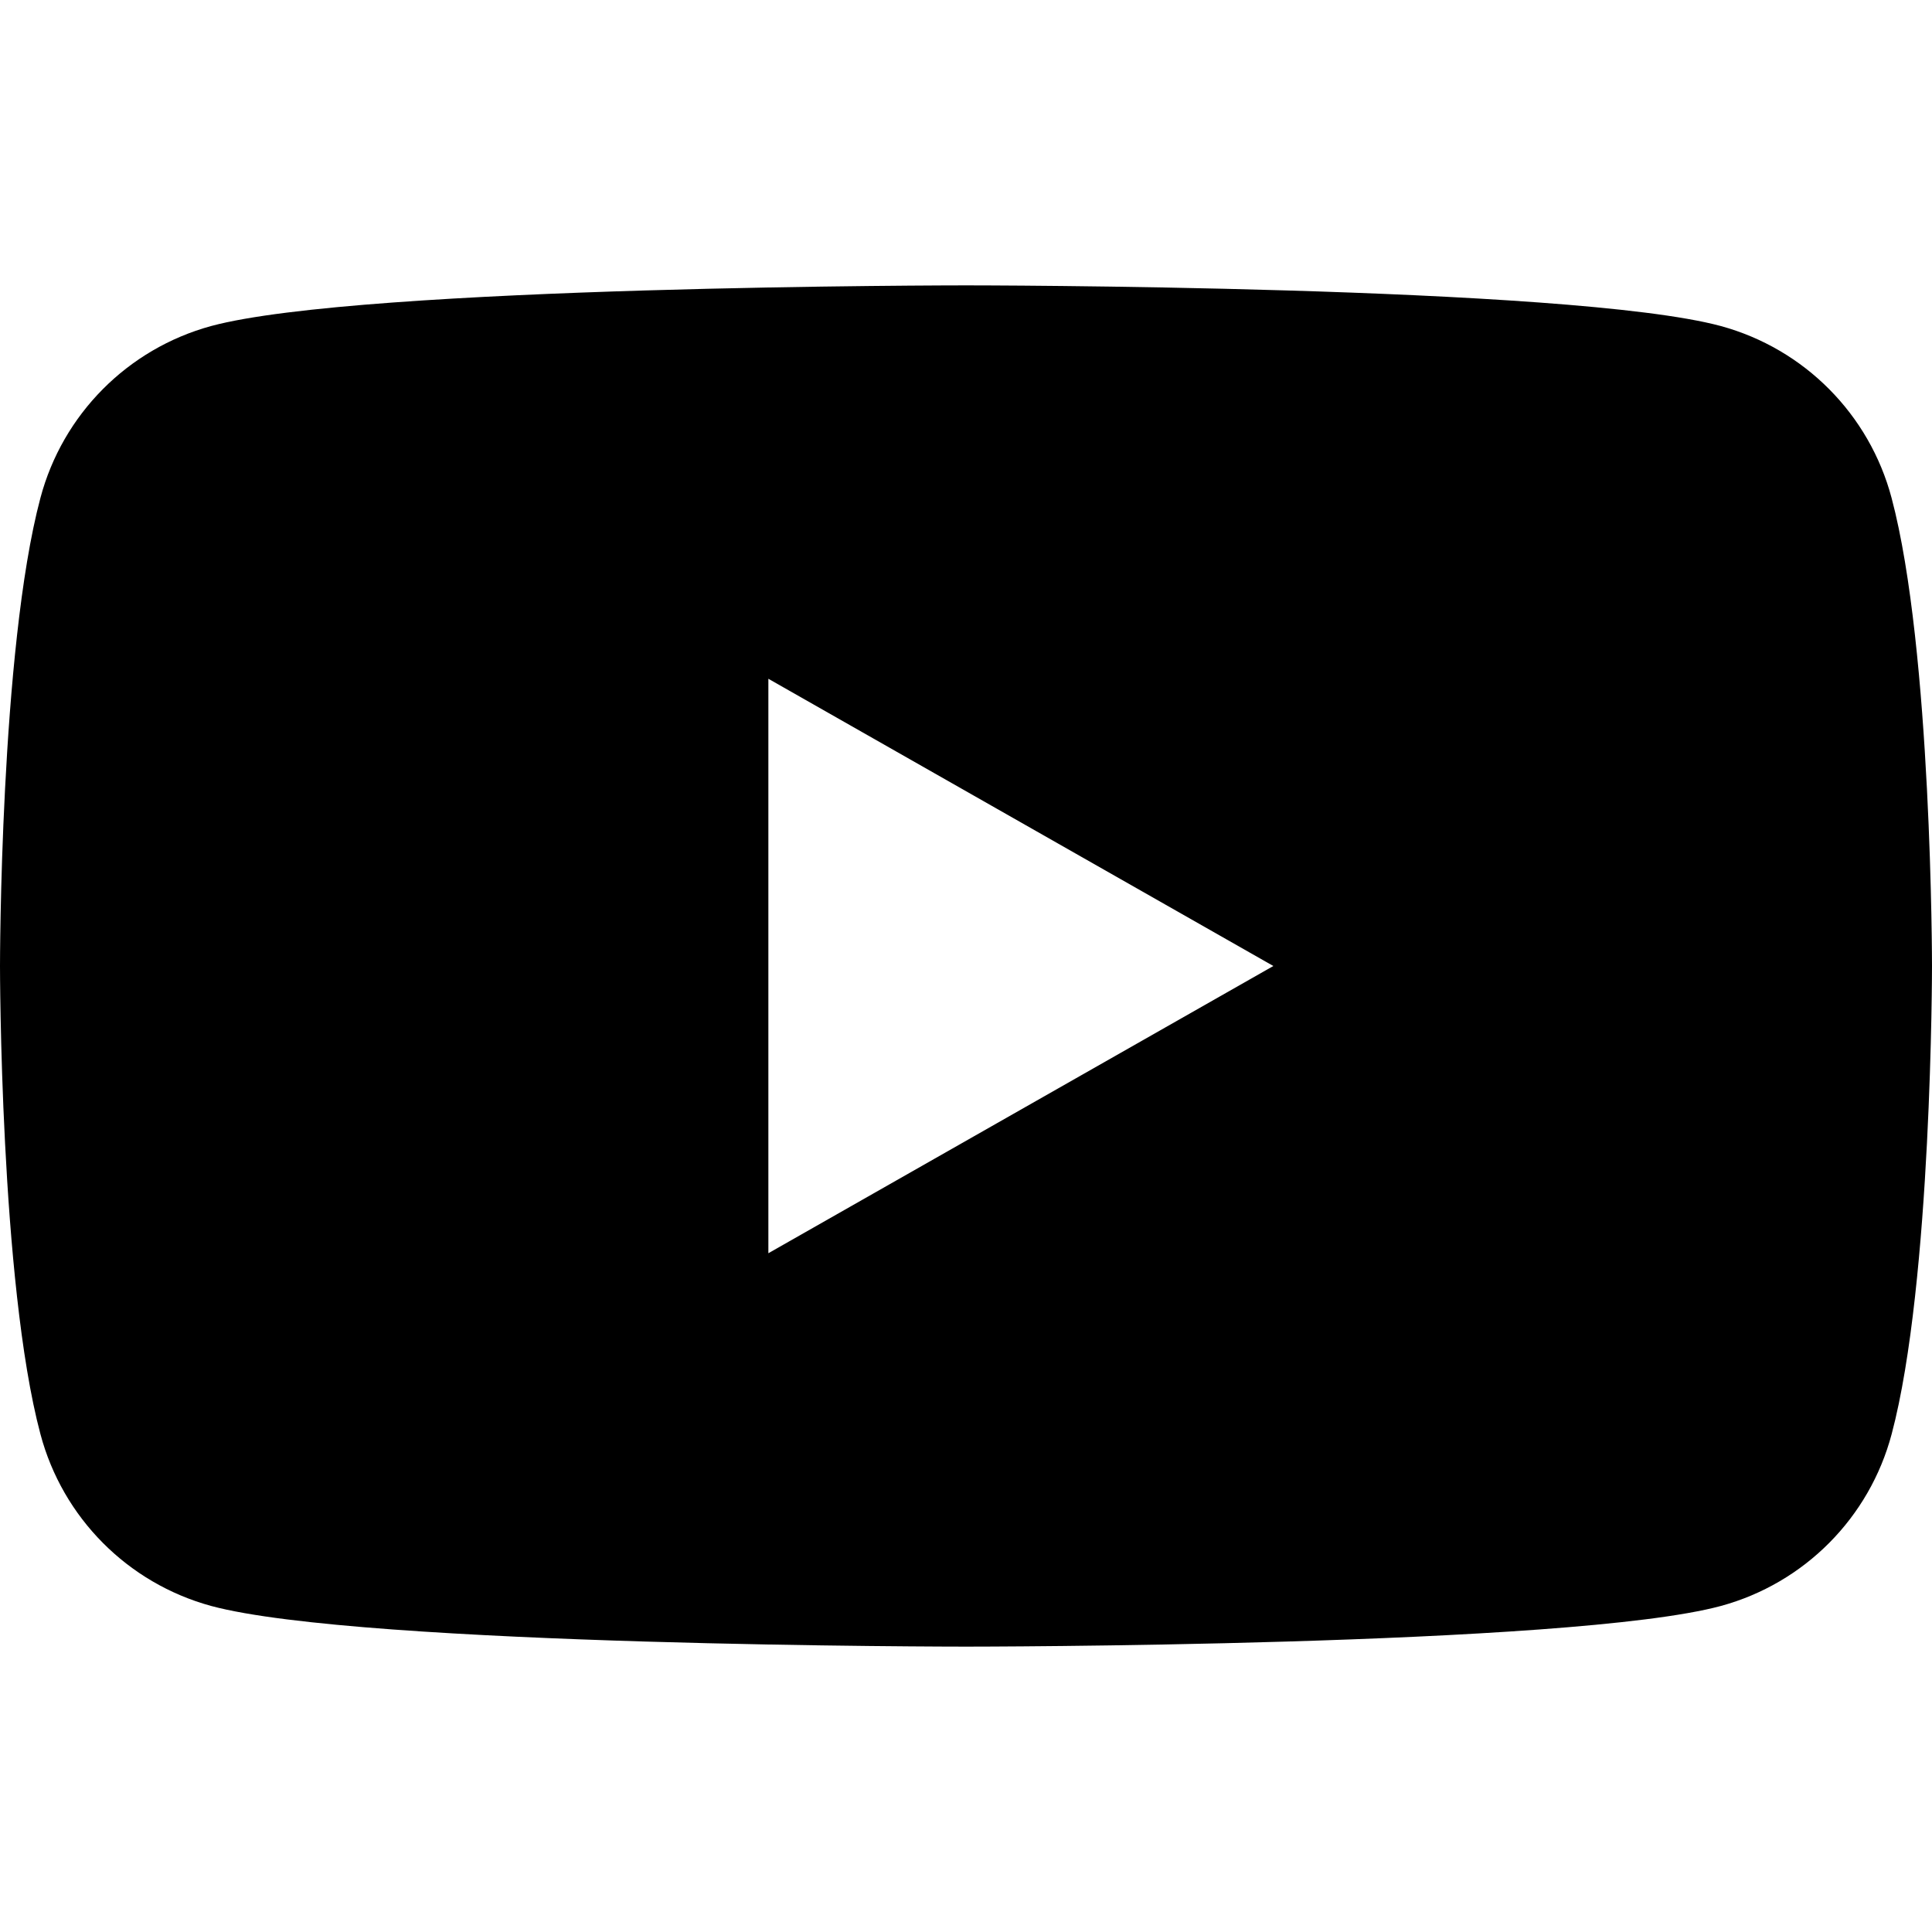
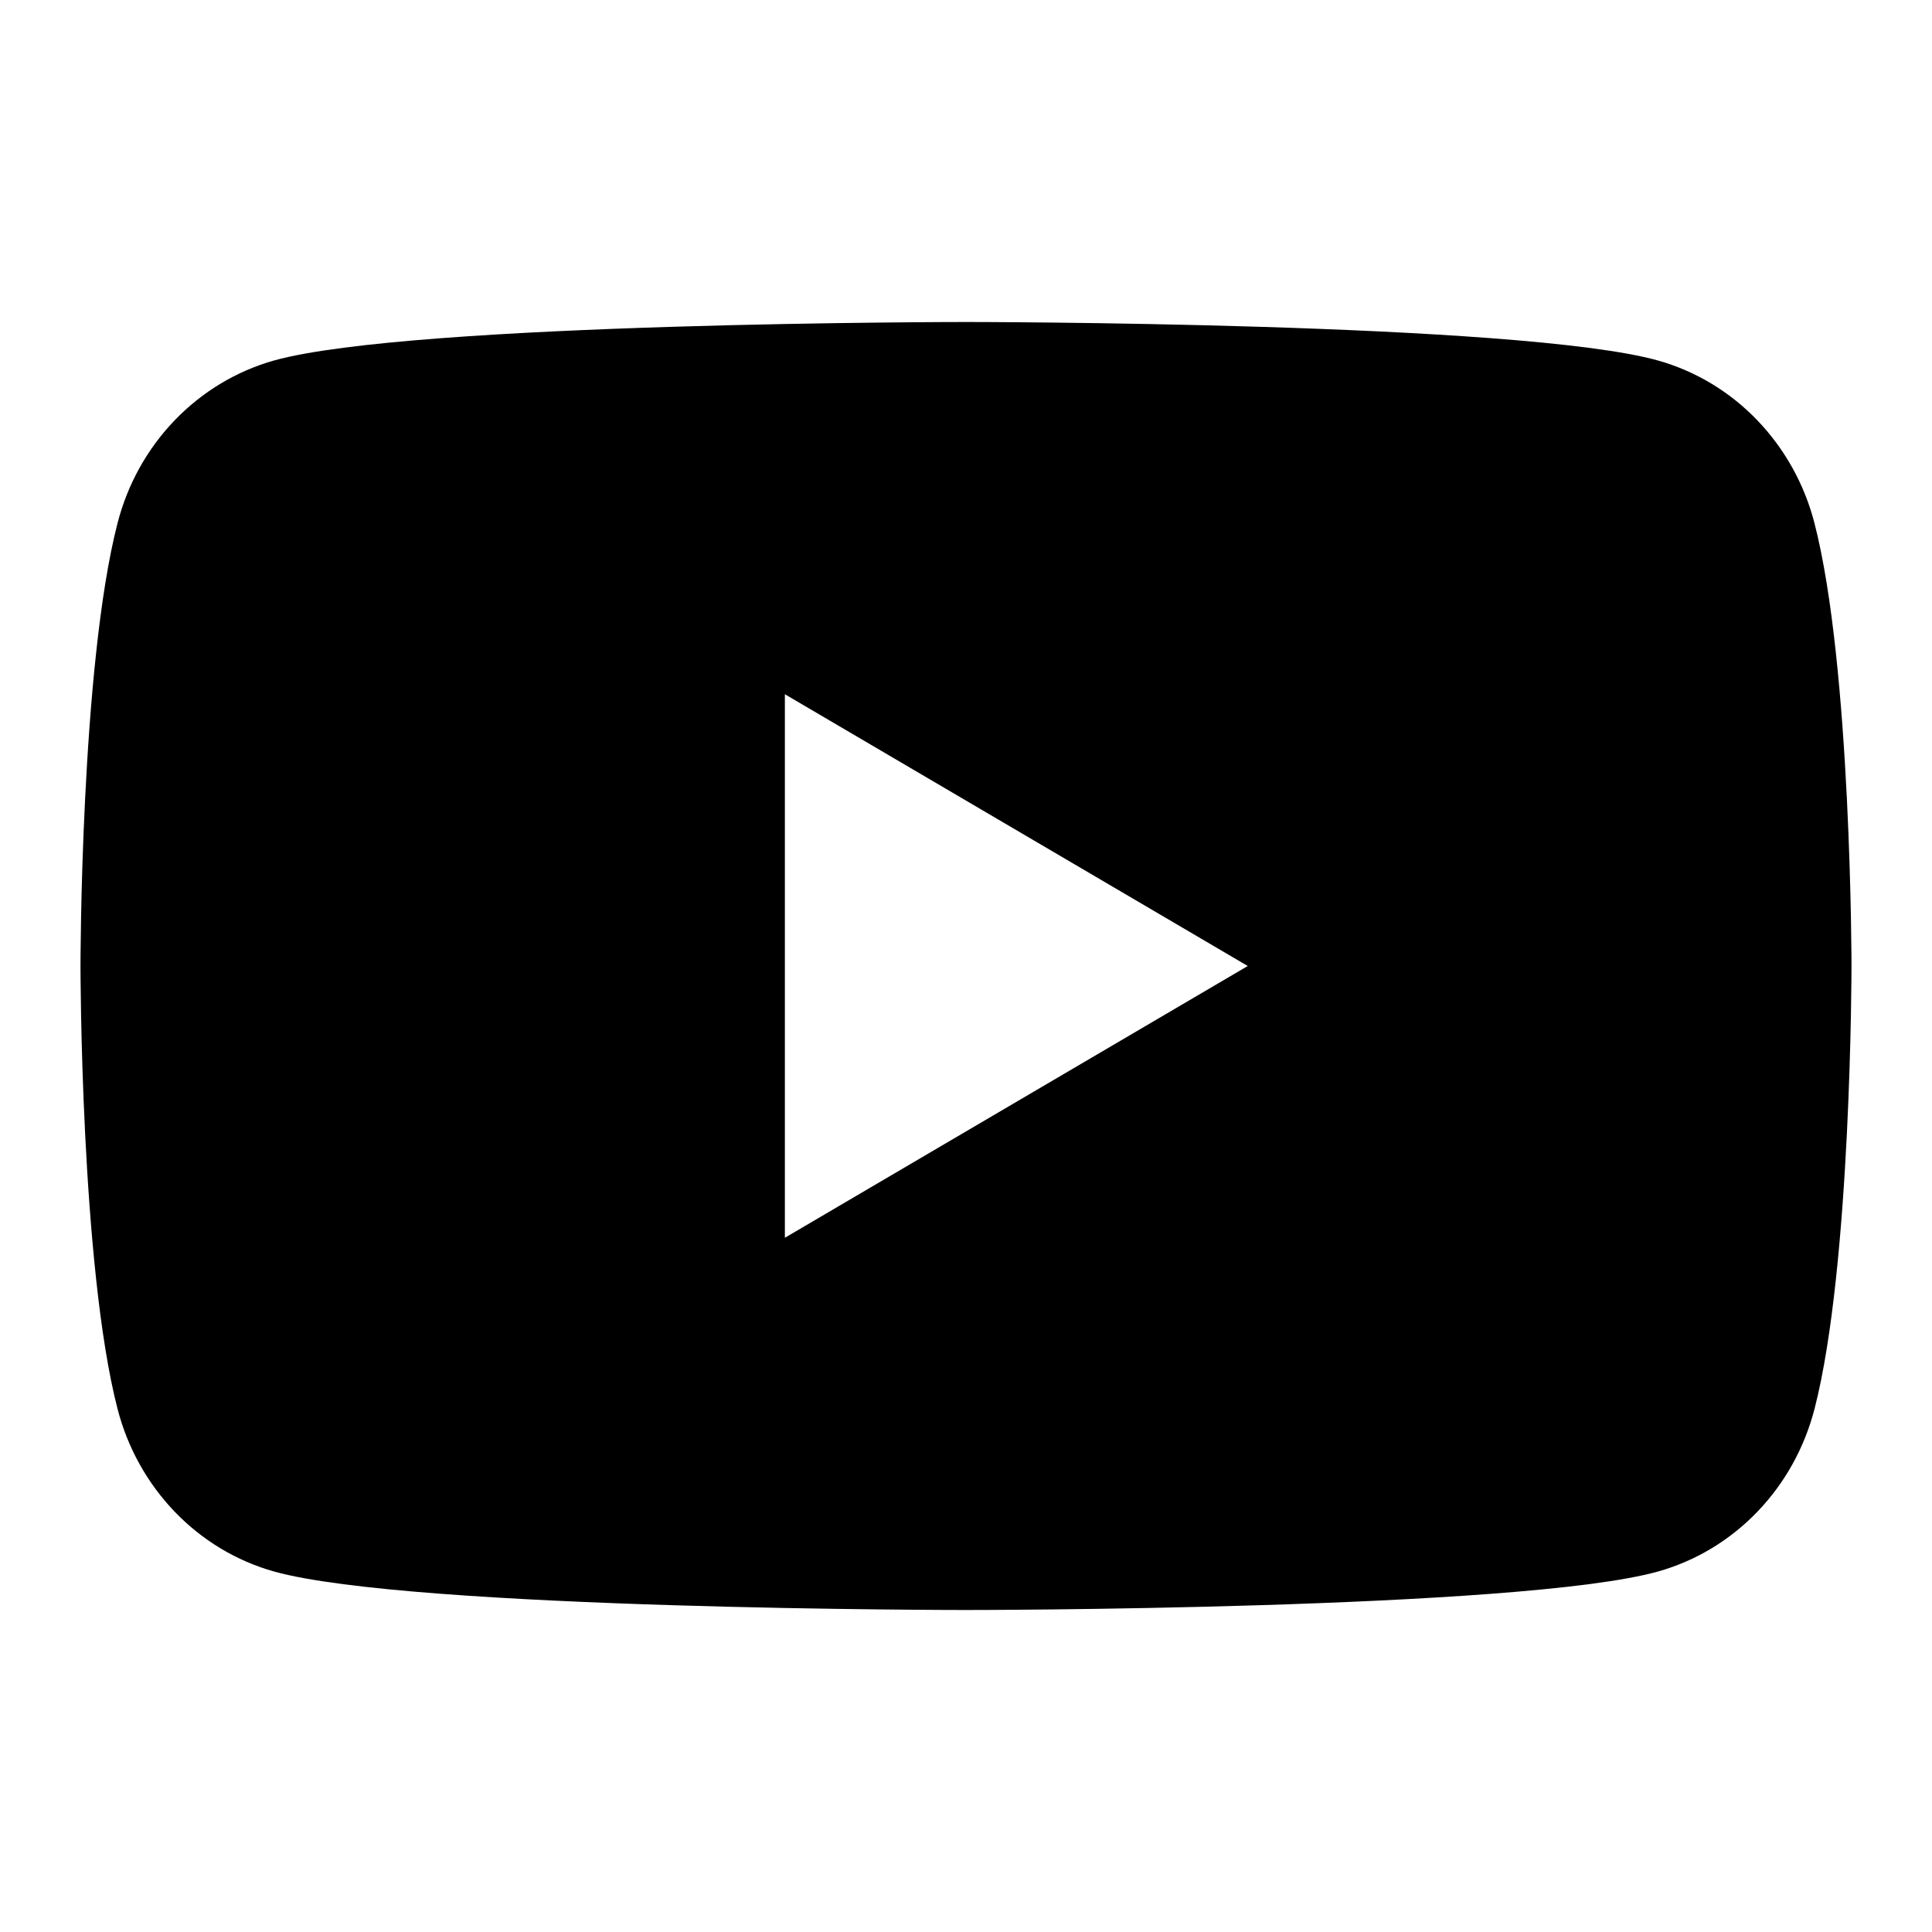
- <svg xmlns="http://www.w3.org/2000/svg" width="24" height="24" viewBox="0 0 24 24" fill="currentColor">
-   <path d="M23.498 6.186a3.016 3.016 0 0 0-2.122-2.136C19.505 3.545 12 3.545 12 3.545s-7.505 0-9.377.505A3.017 3.017 0 0 0 .502 6.186C0 8.07 0 12 0 12s0 3.93.502 5.814a3.016 3.016 0 0 0 2.122 2.136c1.871.505 9.376.505 9.376.505s7.505 0 9.377-.505a3.015 3.015 0 0 0 2.122-2.136C24 15.93 24 12 24 12s0-3.93-.502-5.814zM9.545 15.568V8.432L15.818 12l-6.273 3.568z" />
+ <svg xmlns="http://www.w3.org/2000/svg" width="24" height="24" viewBox="0 0 24 24" fill="none">
+   <path d="M22.54 6.499C22.416 6.016 22.17 5.575 21.829 5.22C21.488 4.865 21.062 4.609 20.595 4.478C18.88 4 12 4 12 4C12 4 5.12 4 3.404 4.478C2.937 4.61 2.512 4.866 2.171 5.22C1.829 5.575 1.584 6.016 1.46 6.499C1 8.281 1 12 1 12C1 12 1 15.719 1.46 17.501C1.584 17.984 1.83 18.425 2.171 18.78C2.512 19.135 2.938 19.391 3.405 19.522C5.12 20 12 20 12 20C12 20 18.88 20 20.596 19.522C21.063 19.391 21.489 19.135 21.83 18.78C22.172 18.425 22.416 17.984 22.541 17.501C23 15.719 23 12 23 12C23 12 23 8.281 22.54 6.499ZM9.75 15.376V8.624L15.5 12L9.75 15.376Z" fill="currentColor" />
</svg>
